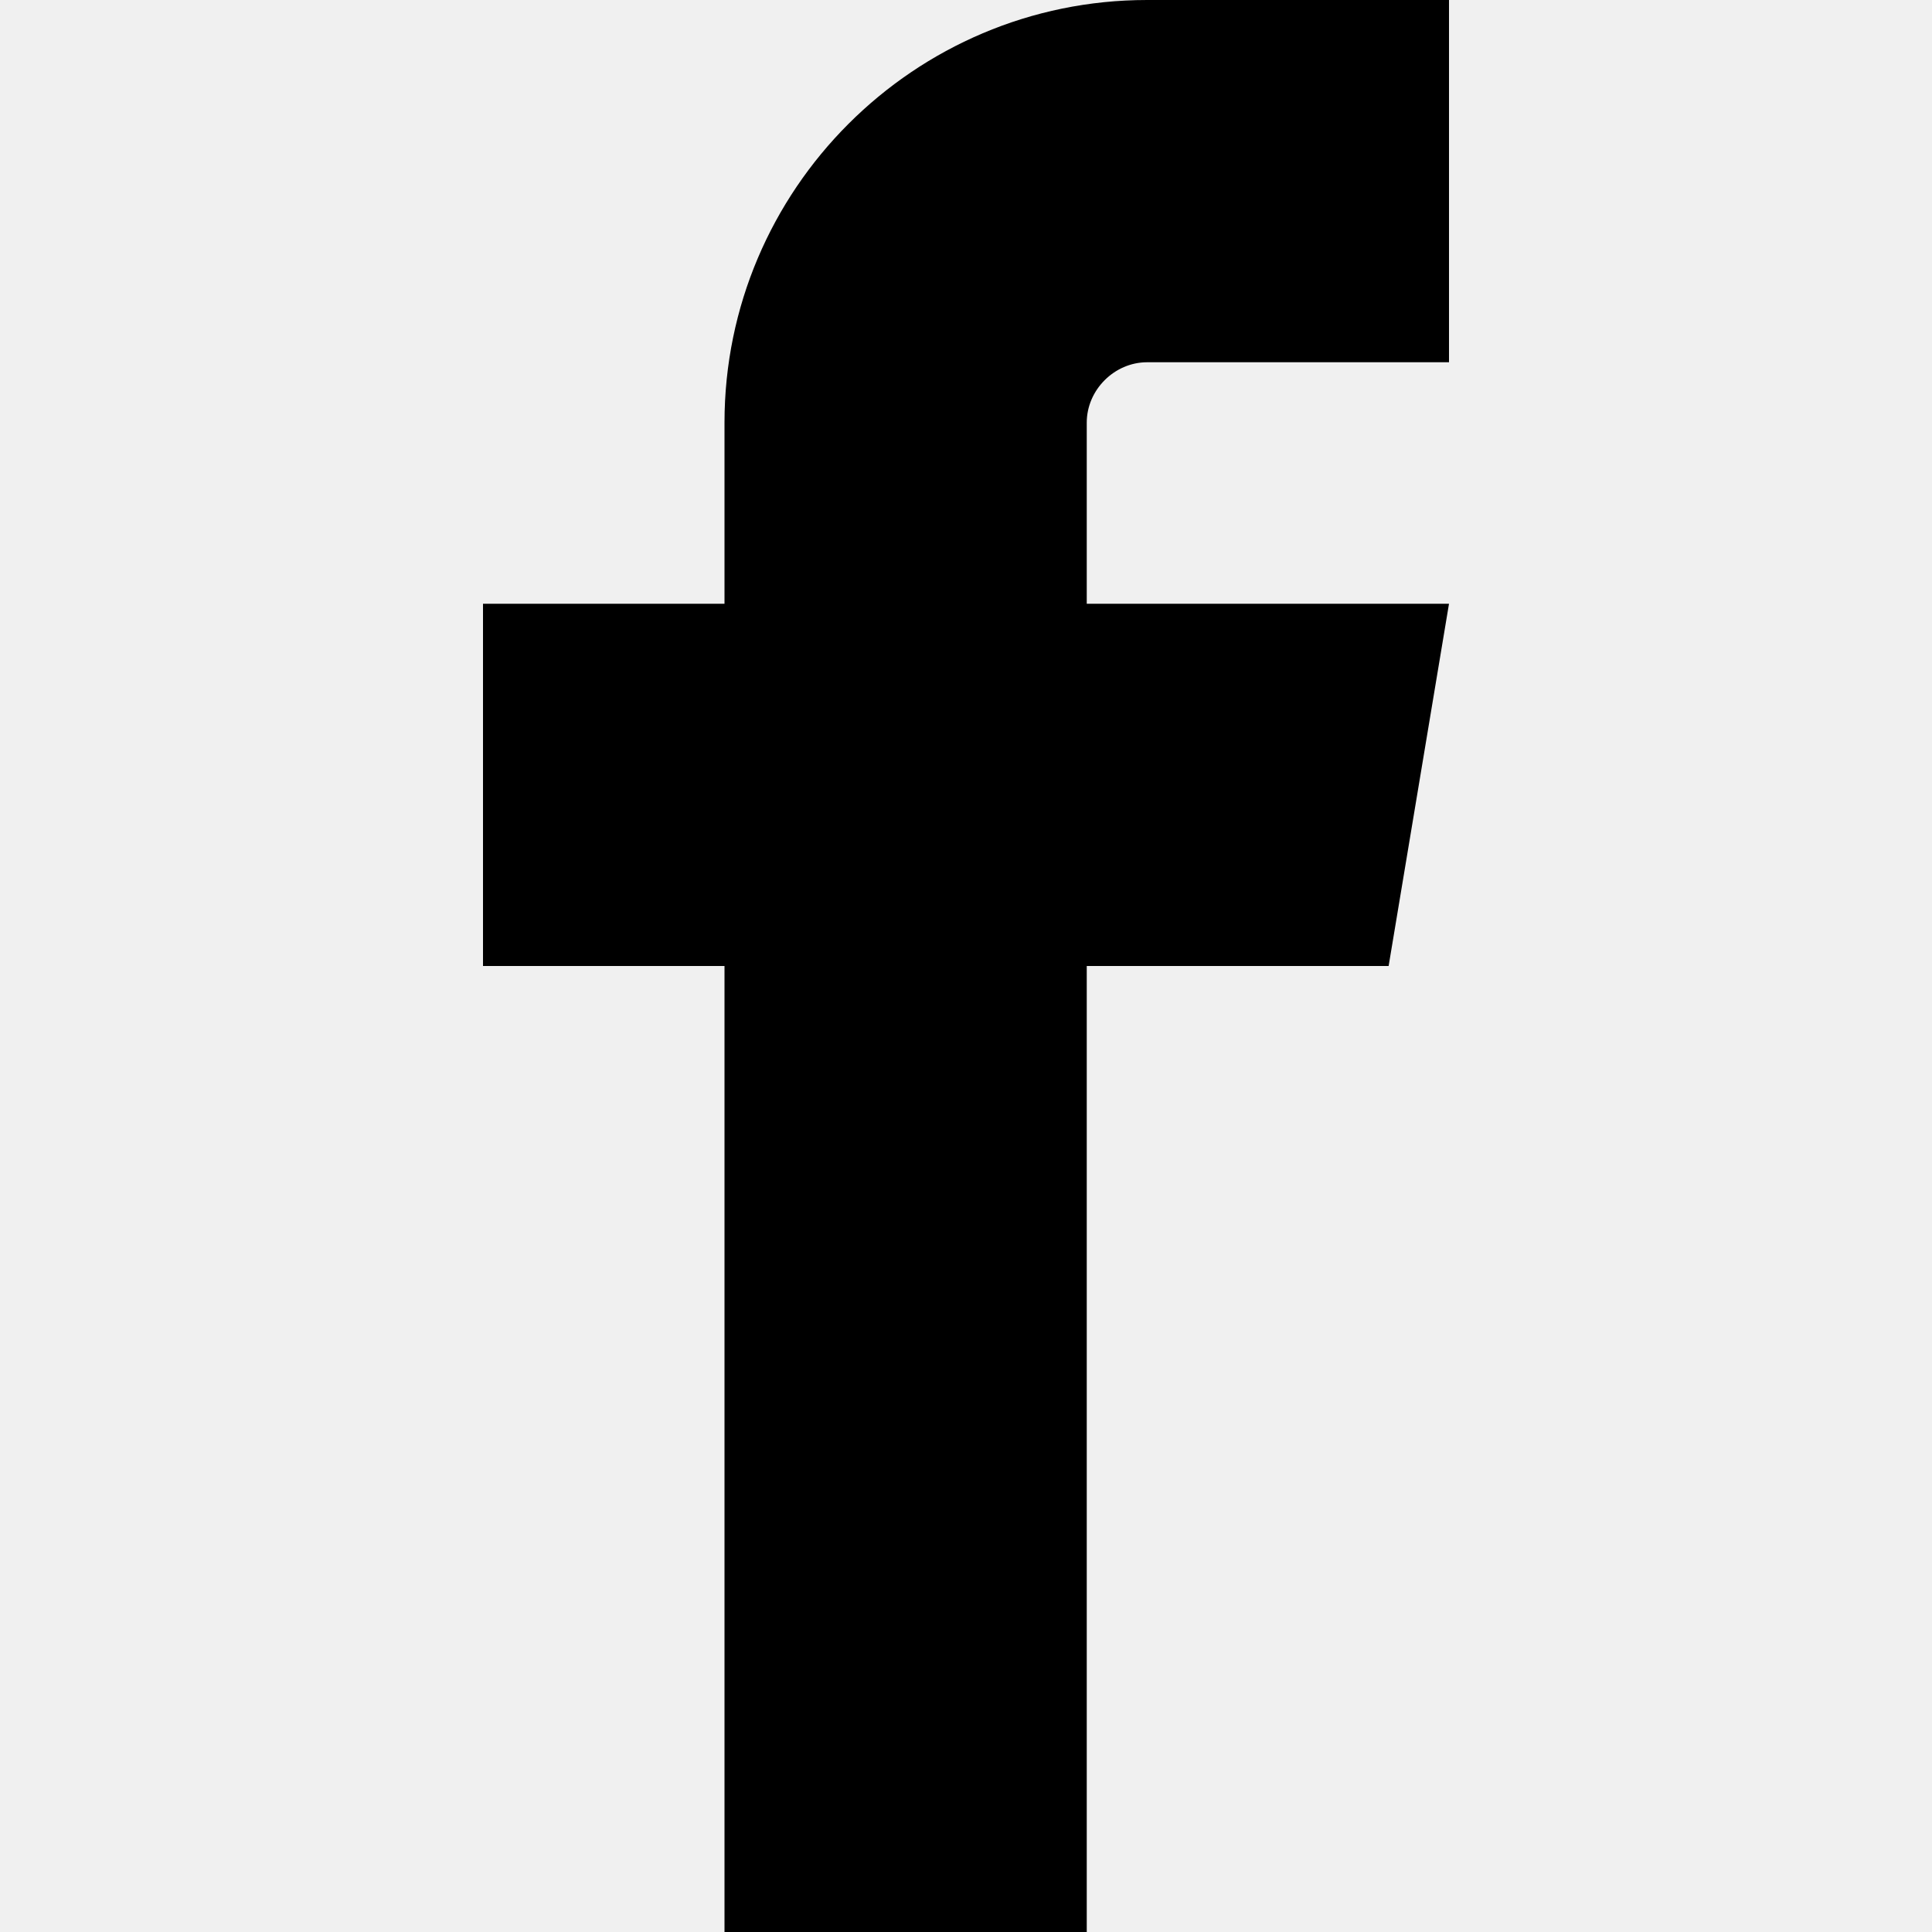
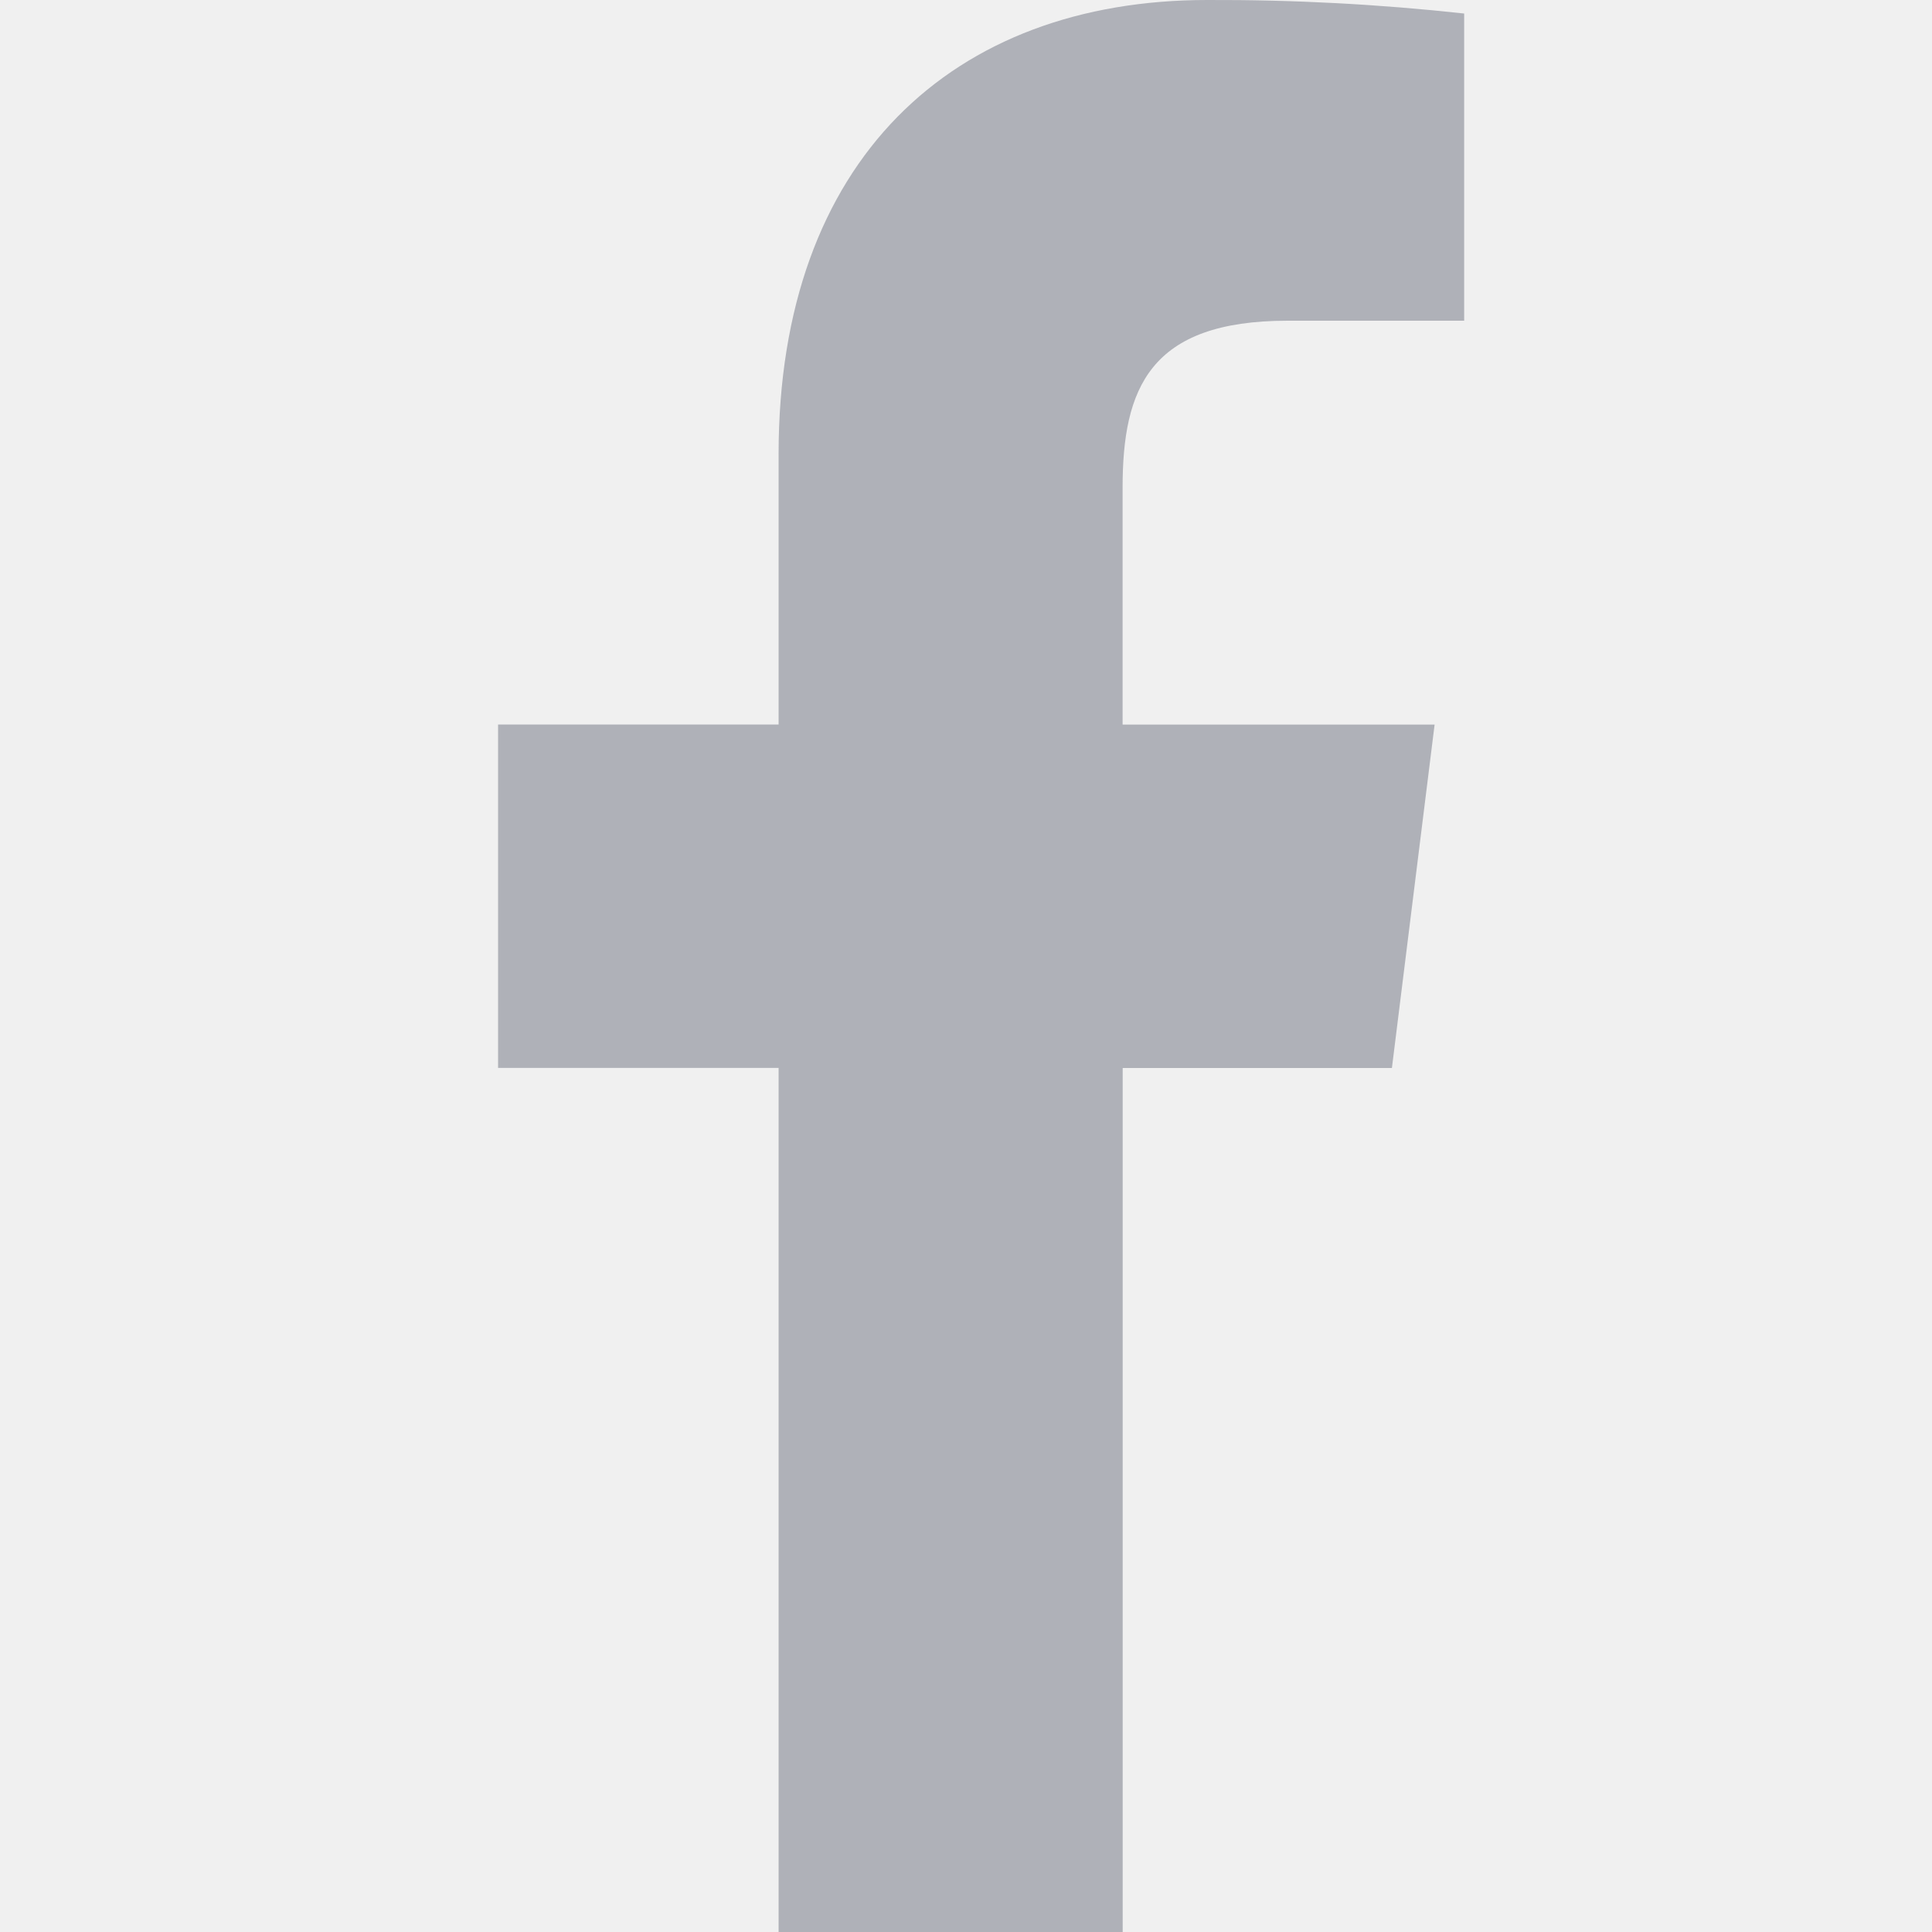
- <svg xmlns="http://www.w3.org/2000/svg" version="1.1" width="32" height="32" viewBox="0 0 32 32">
-   <path d="M19 6h5v-6h-5c-3.86 0-7 3.14-7 7v3h-4v6h4v16h6v-16h5l1-6h-6v-3c0-0.542 0.458-1 1-1z" />
+ <svg xmlns="http://www.w3.org/2000/svg" width="20" height="20" fill="none">
+   <g clip-path="url(#a)">
+     <path fill="#AFB1B8" d="M13.33 3.32h1.827V.14a23.578 23.578 0 0 0-2.66-.14C9.864 0 8.06 1.656 8.06 4.7v2.8H5.156v3.555H8.06V20h3.562v-8.944h2.787l.442-3.555h-3.23V5.05c0-1.027.277-1.73 1.709-1.73Z" />
+   </g>
+   <defs>
+     <clipPath id="a">
+       <path fill="#fff" d="M0 0h20v20H0z" />
+     </clipPath>
+   </defs>
</svg>
